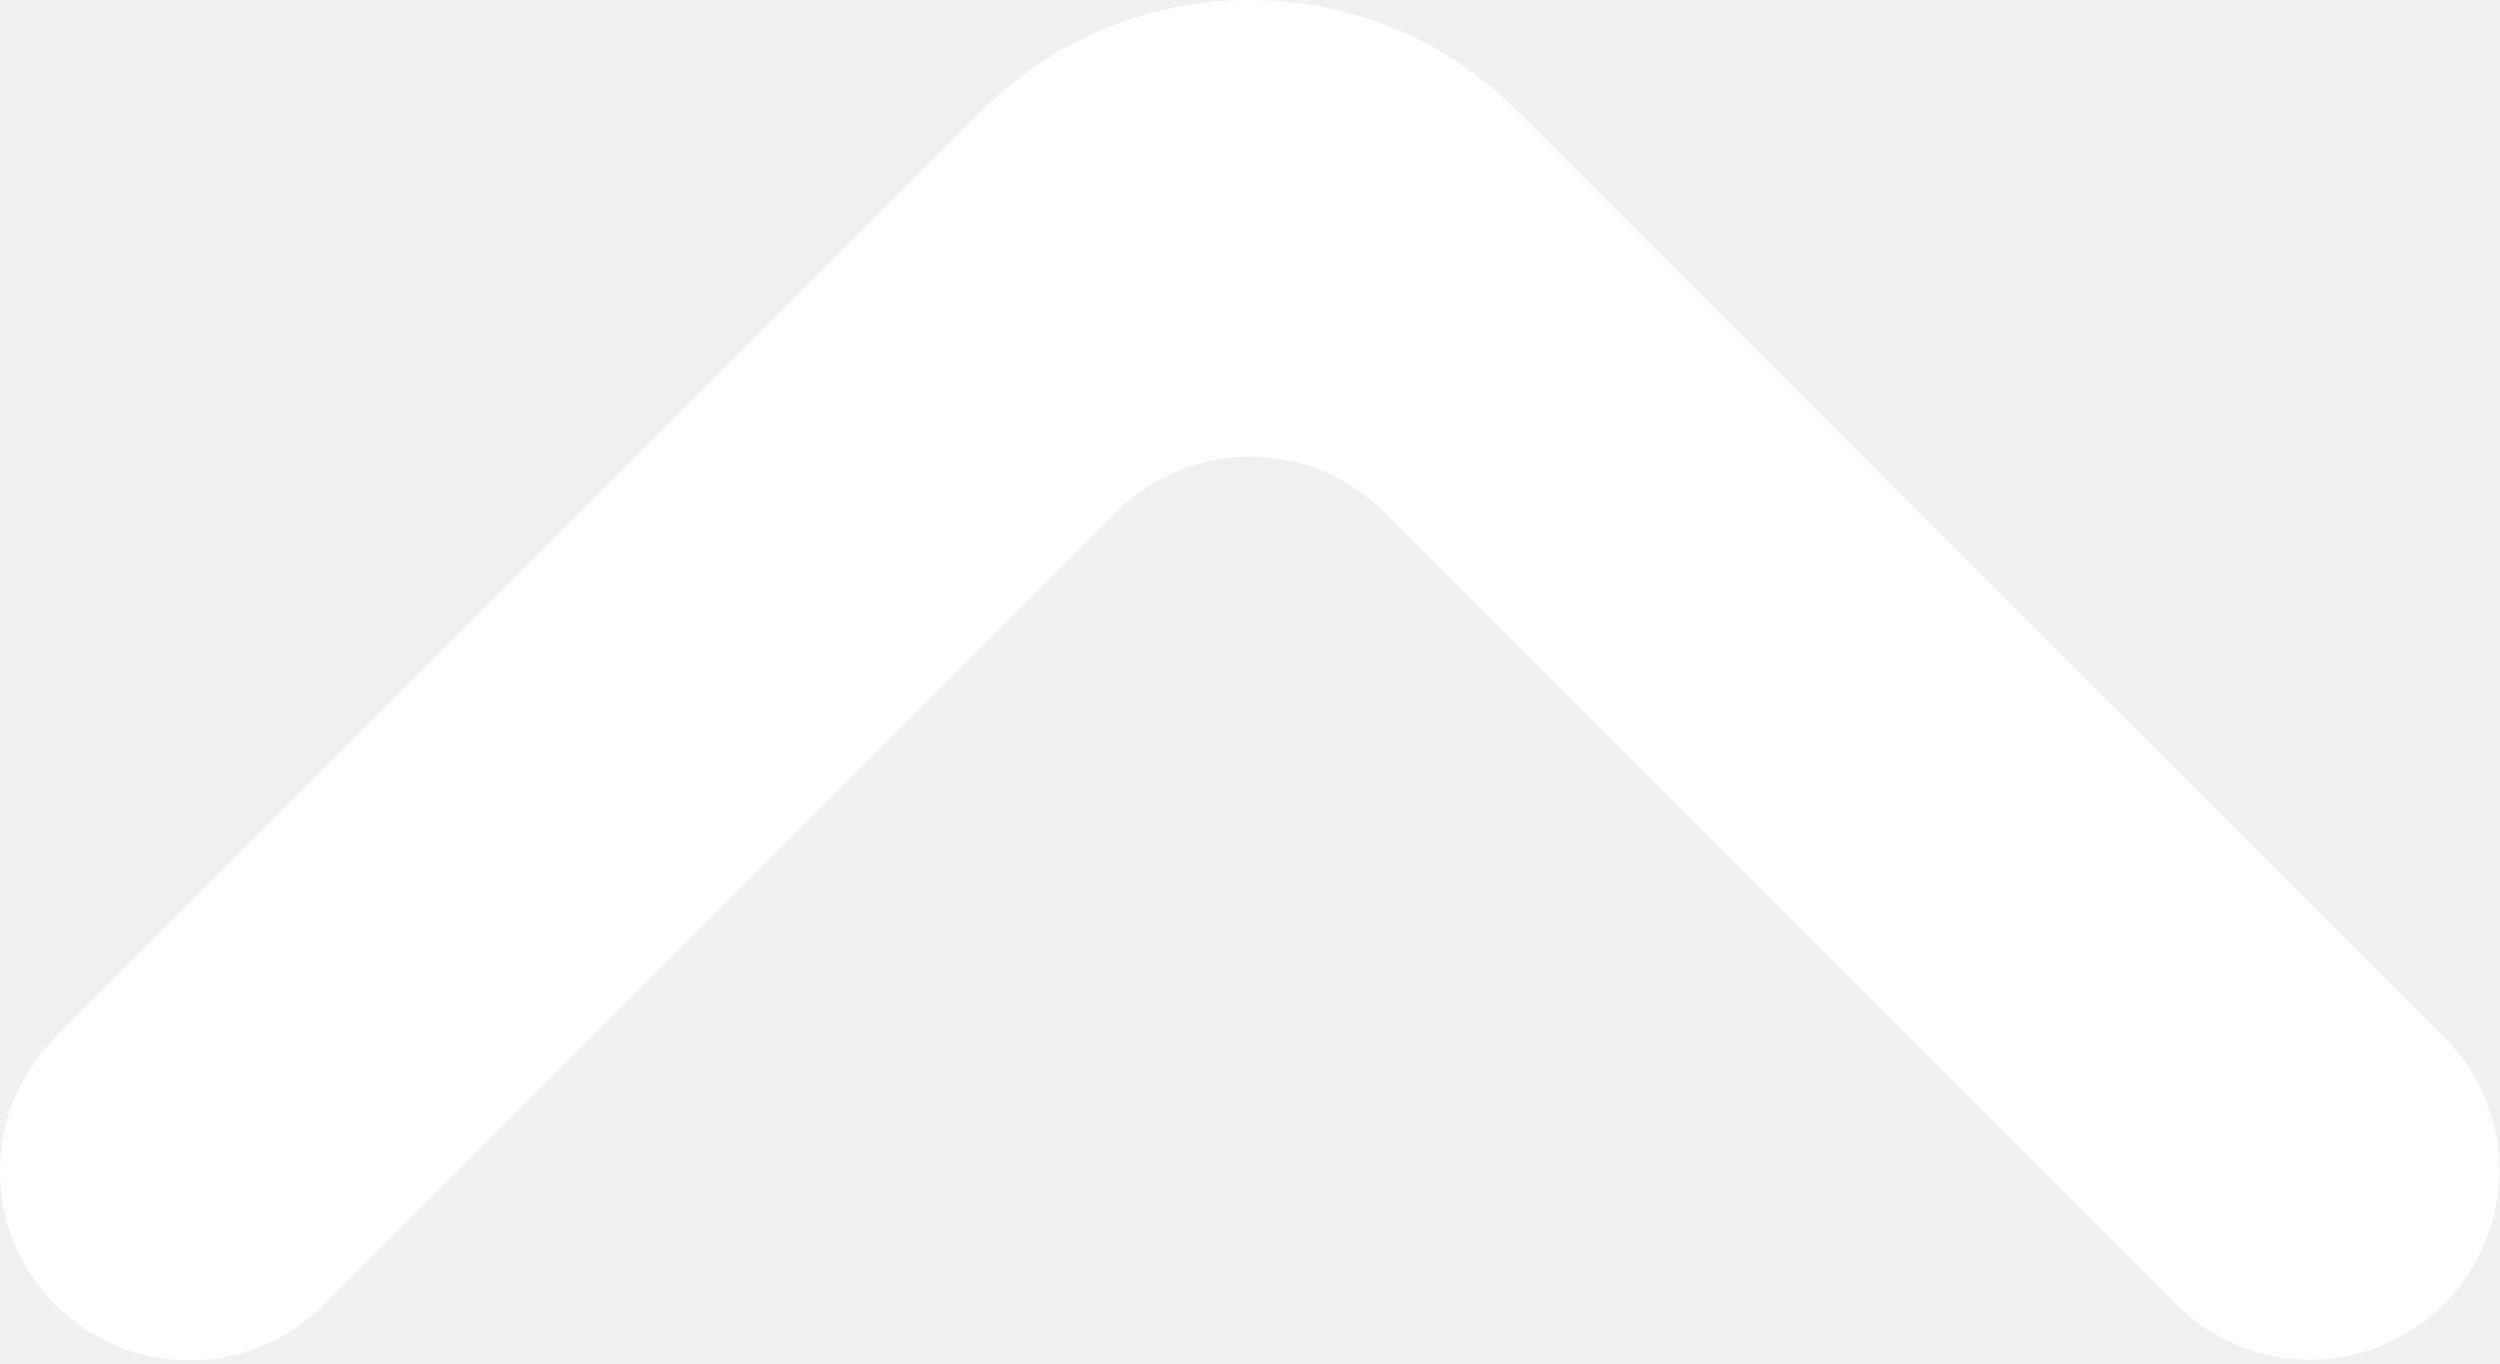
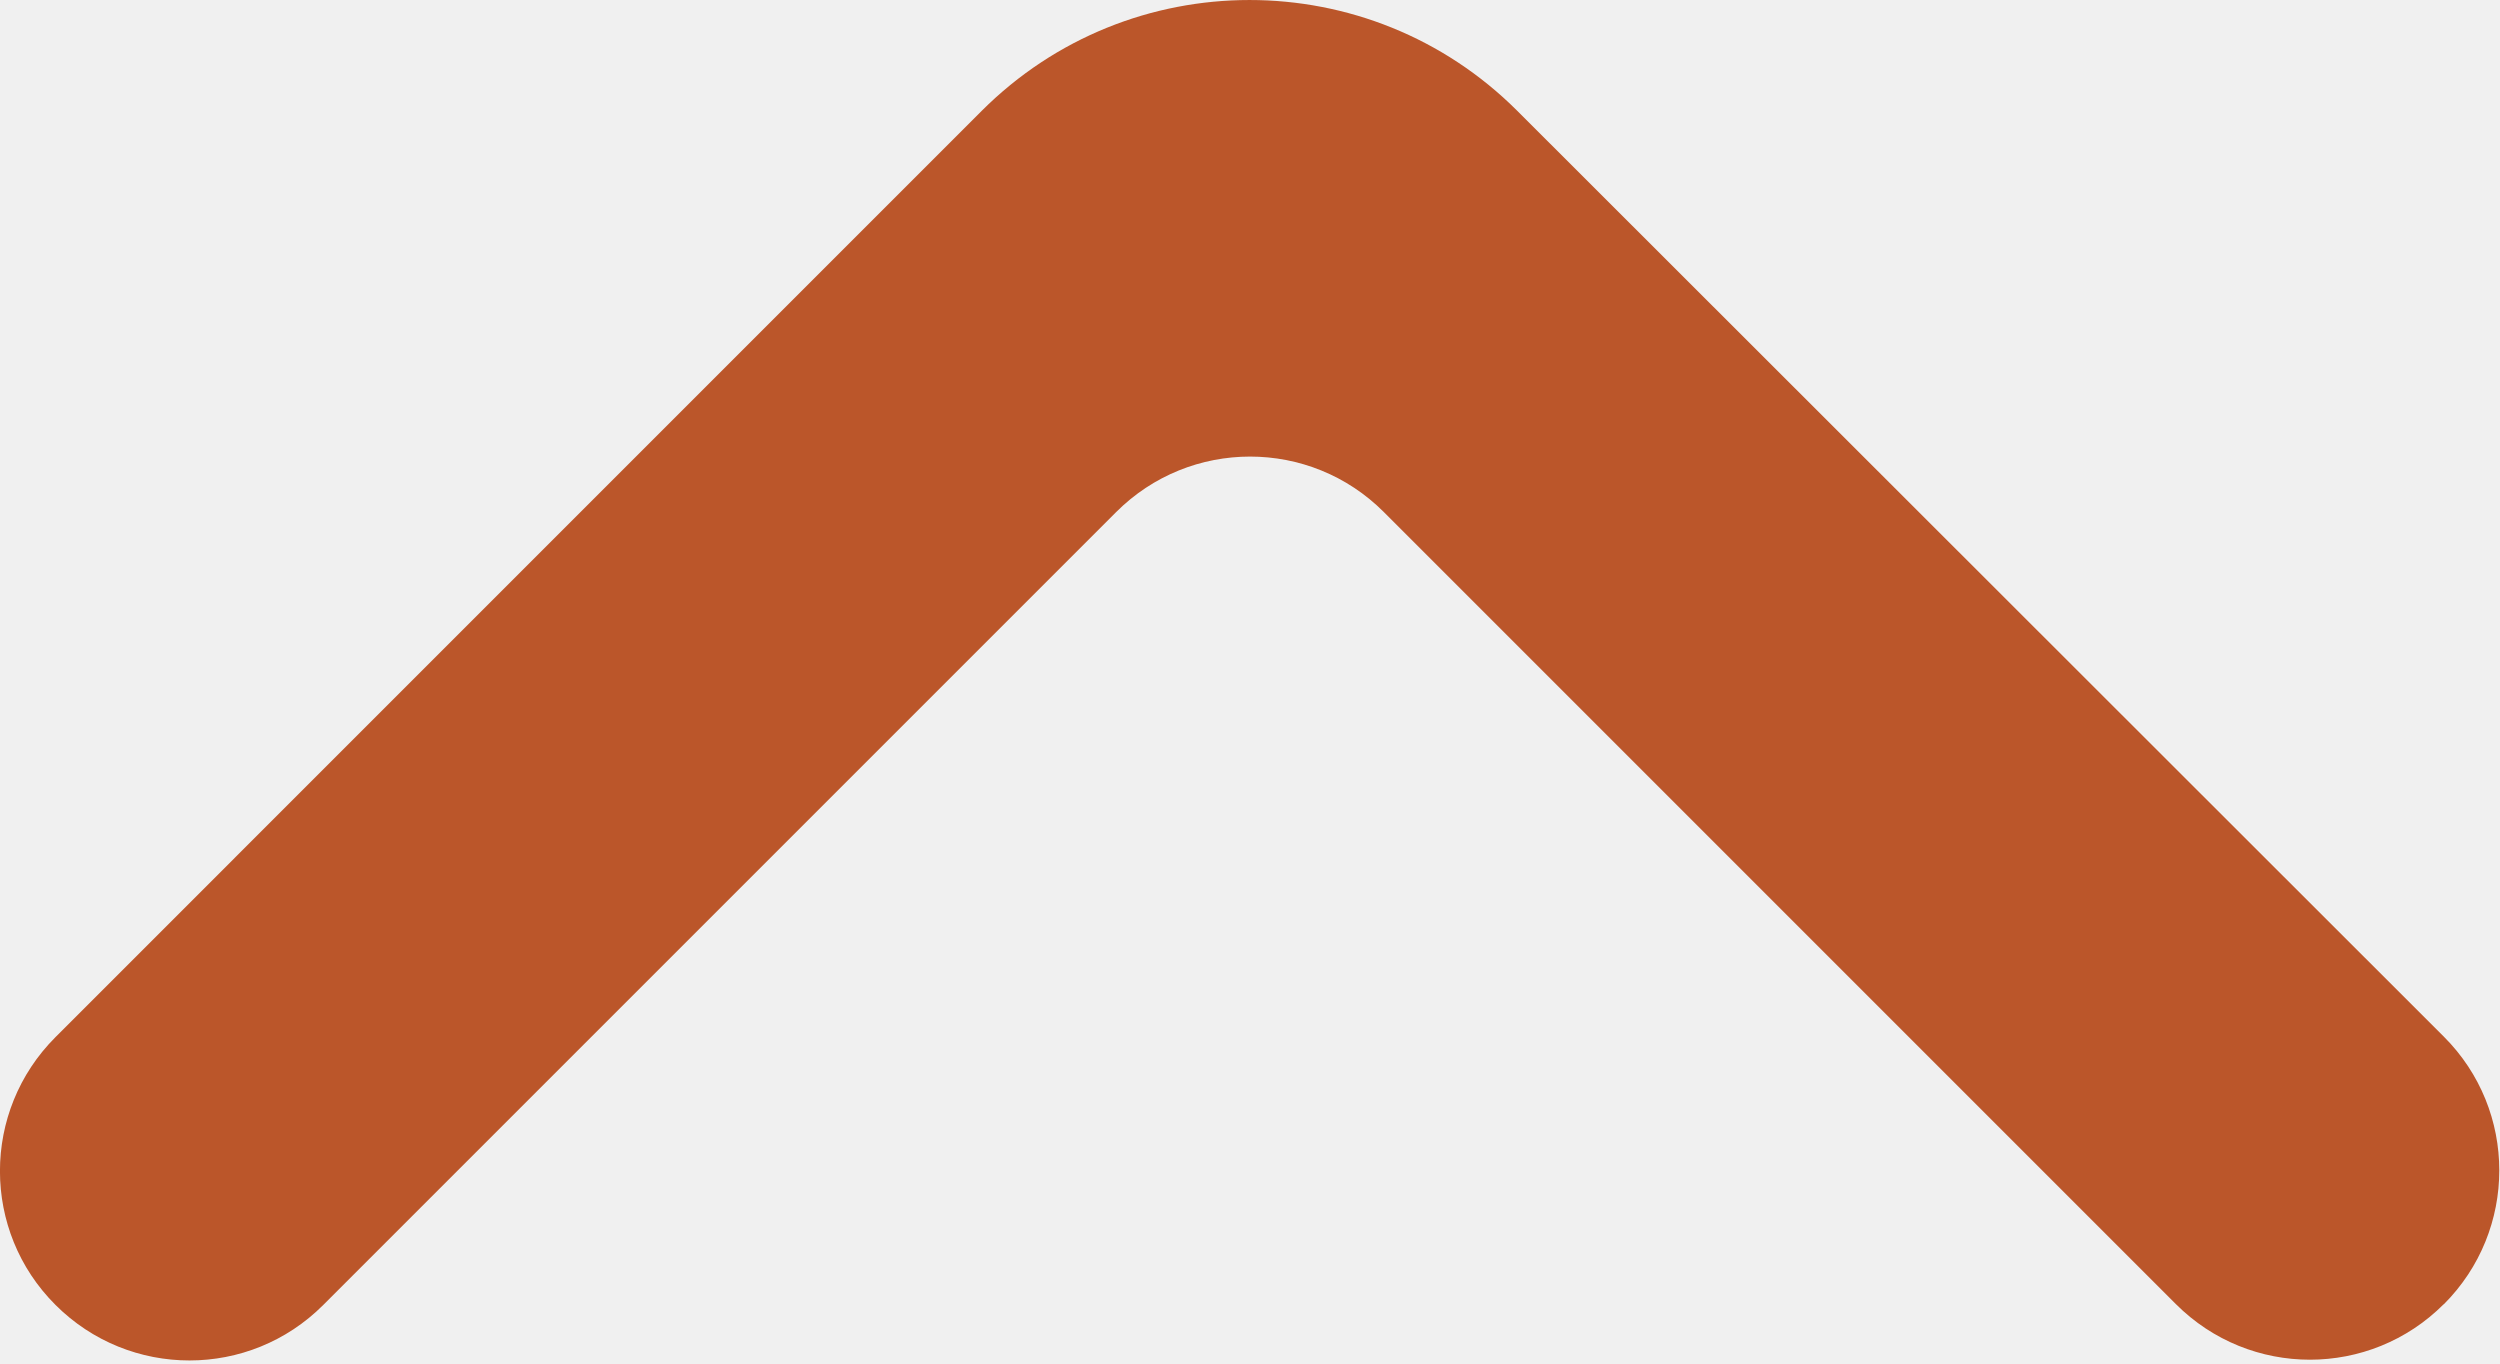
- <svg xmlns="http://www.w3.org/2000/svg" width="11" height="6" viewBox="0 0 13.2 7.2" fill="#fff" version="1.1" id="svg1">
+ <svg xmlns="http://www.w3.org/2000/svg" width="11" height="6" viewBox="0 0 13.2 7.2" fill="#bb562a" version="1.1" id="svg1">
  <defs id="defs1" />
-   <path d="m 12.903,6.887 c 0.391,-0.391 0.391,-1.024 0,-1.414 L 8.011,0.585 c -0.781,-0.78 -2.047,-0.78 -2.828,6.9e-4 L 0.293,5.476 c -0.391,0.391 -0.391,1.024 0,1.414 0.391,0.391 1.024,0.391 1.414,0 l 4.186,-4.186 c 0.391,-0.391 1.024,-0.391 1.414,0 l 4.182,4.182 c 0.391,0.391 1.024,0.391 1.414,0 z" fill="#fff" id="path1" />
+   <path d="m 12.903,6.887 c 0.391,-0.391 0.391,-1.024 0,-1.414 L 8.011,0.585 c -0.781,-0.78 -2.047,-0.78 -2.828,6.9e-4 L 0.293,5.476 c -0.391,0.391 -0.391,1.024 0,1.414 0.391,0.391 1.024,0.391 1.414,0 l 4.186,-4.186 c 0.391,-0.391 1.024,-0.391 1.414,0 l 4.182,4.182 c 0.391,0.391 1.024,0.391 1.414,0 z" fill="#bb562a" id="path1" />
</svg>
